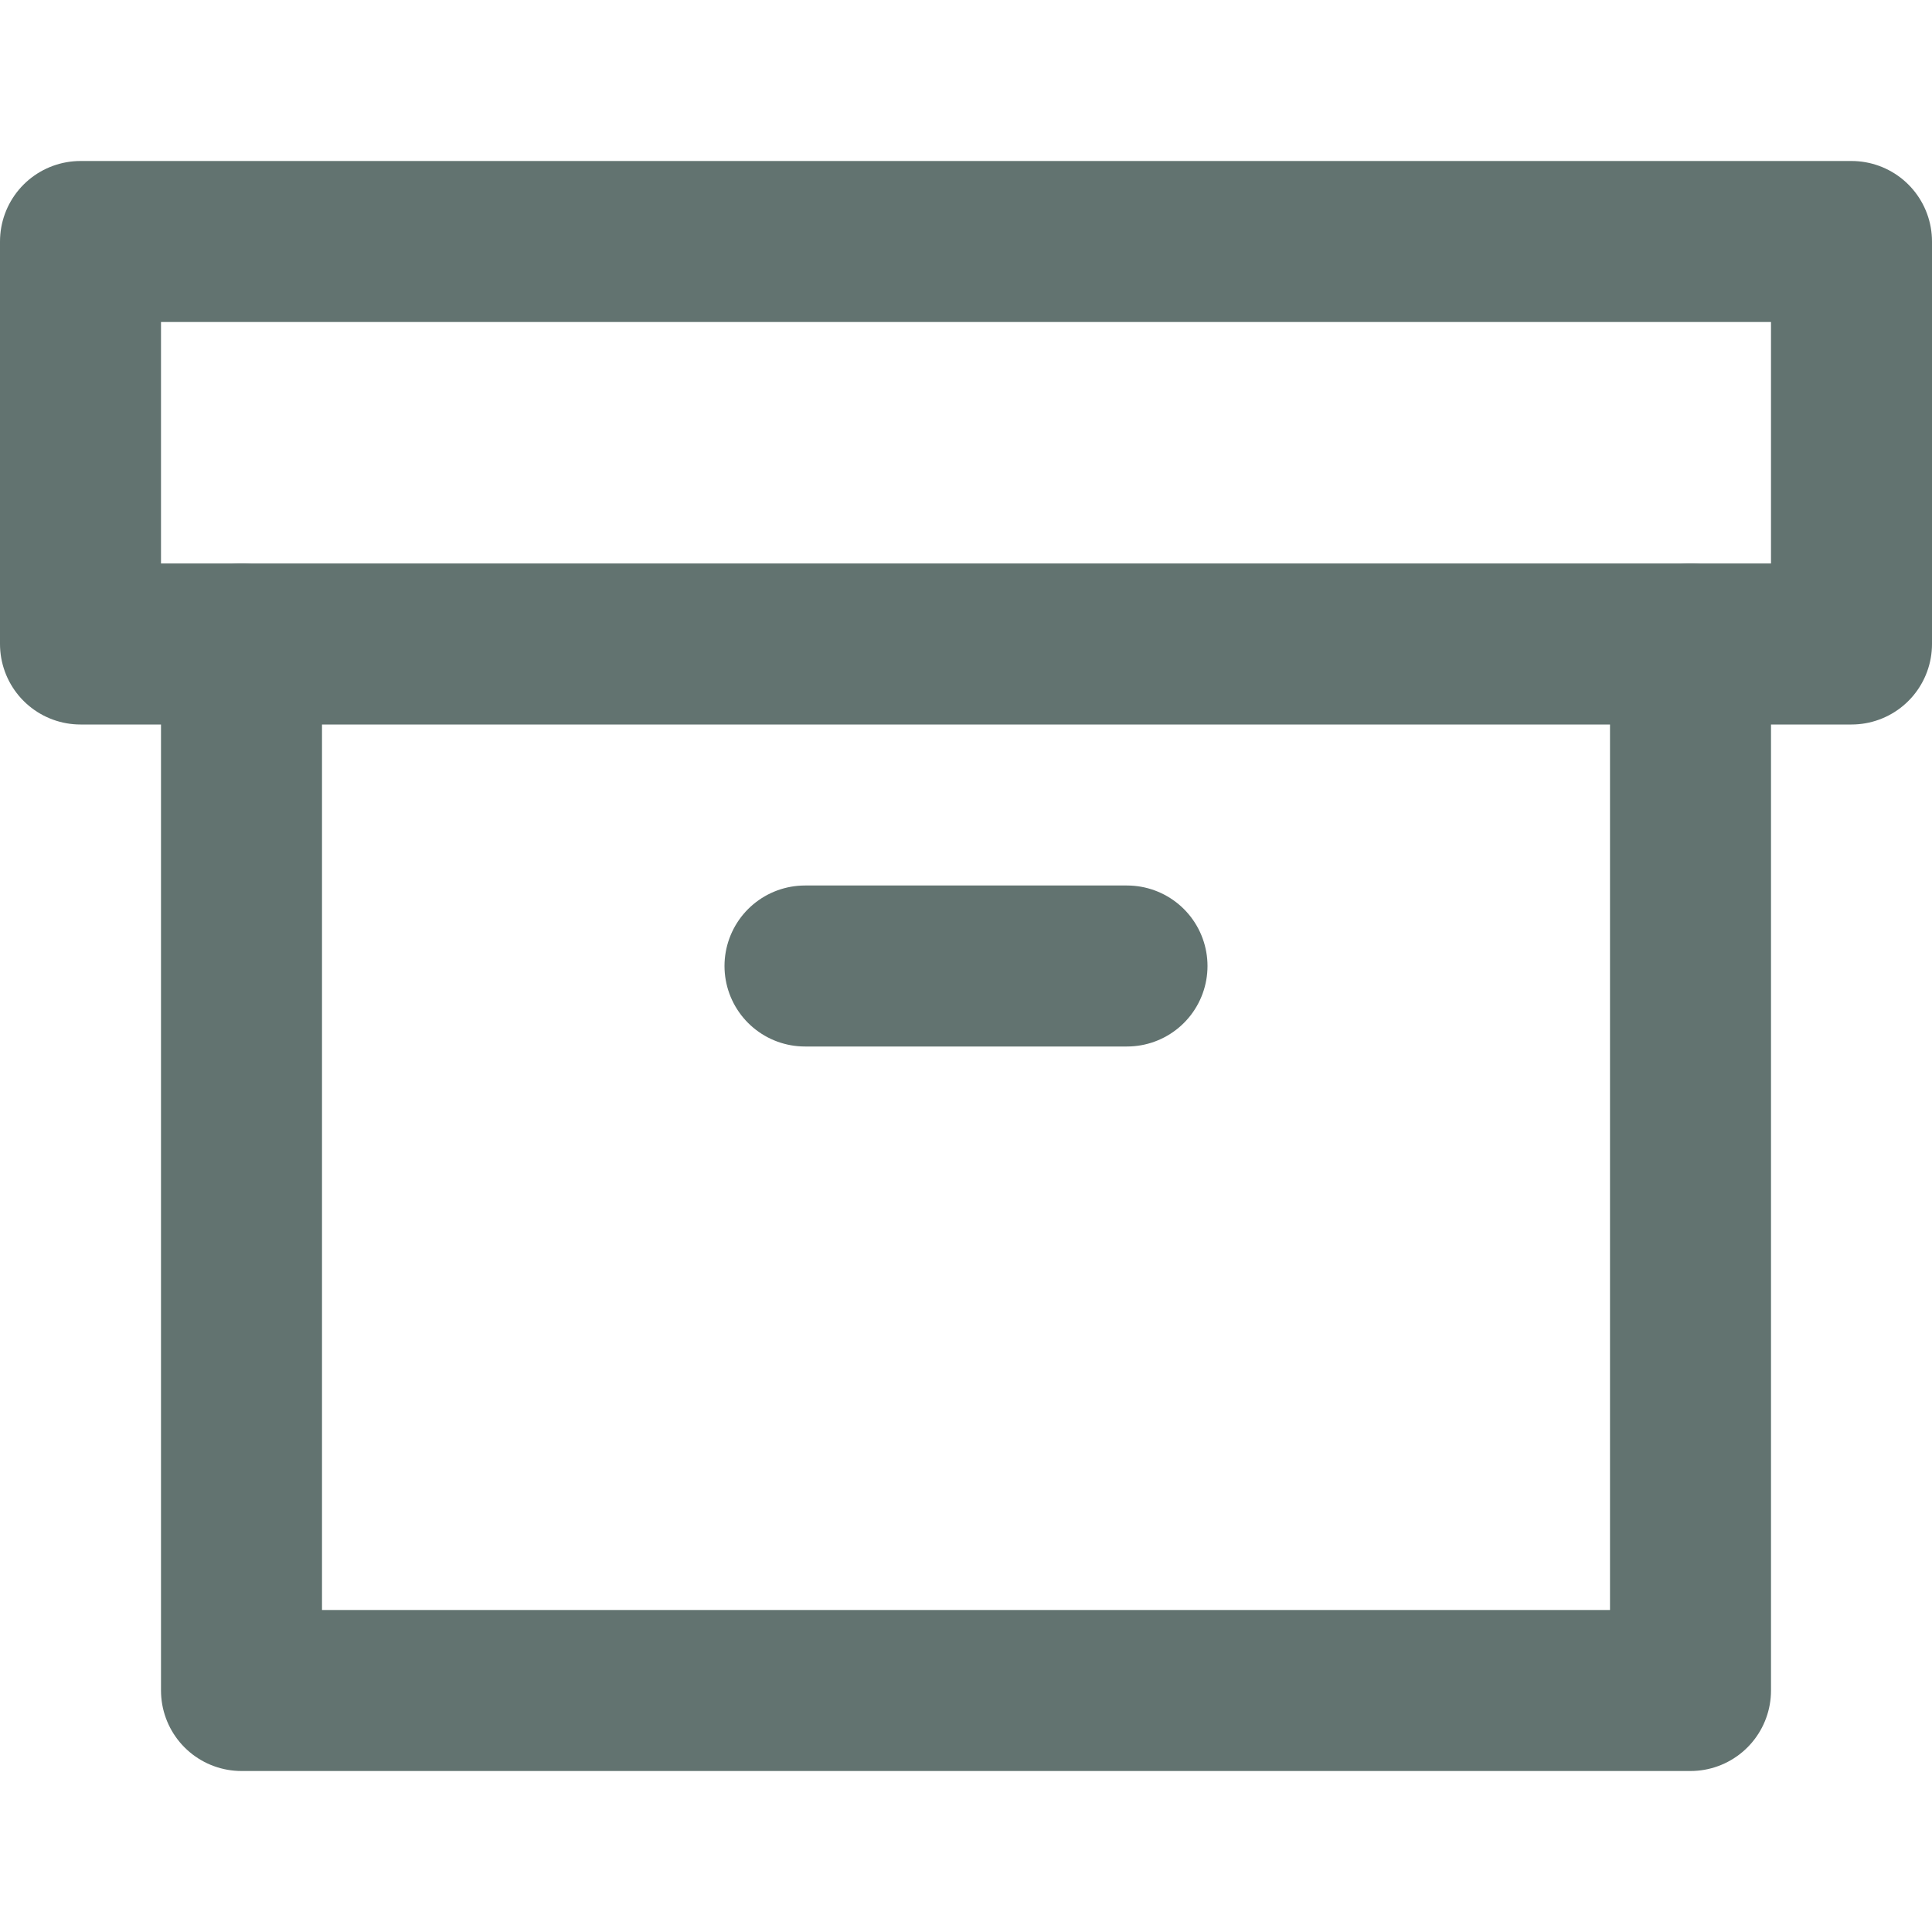
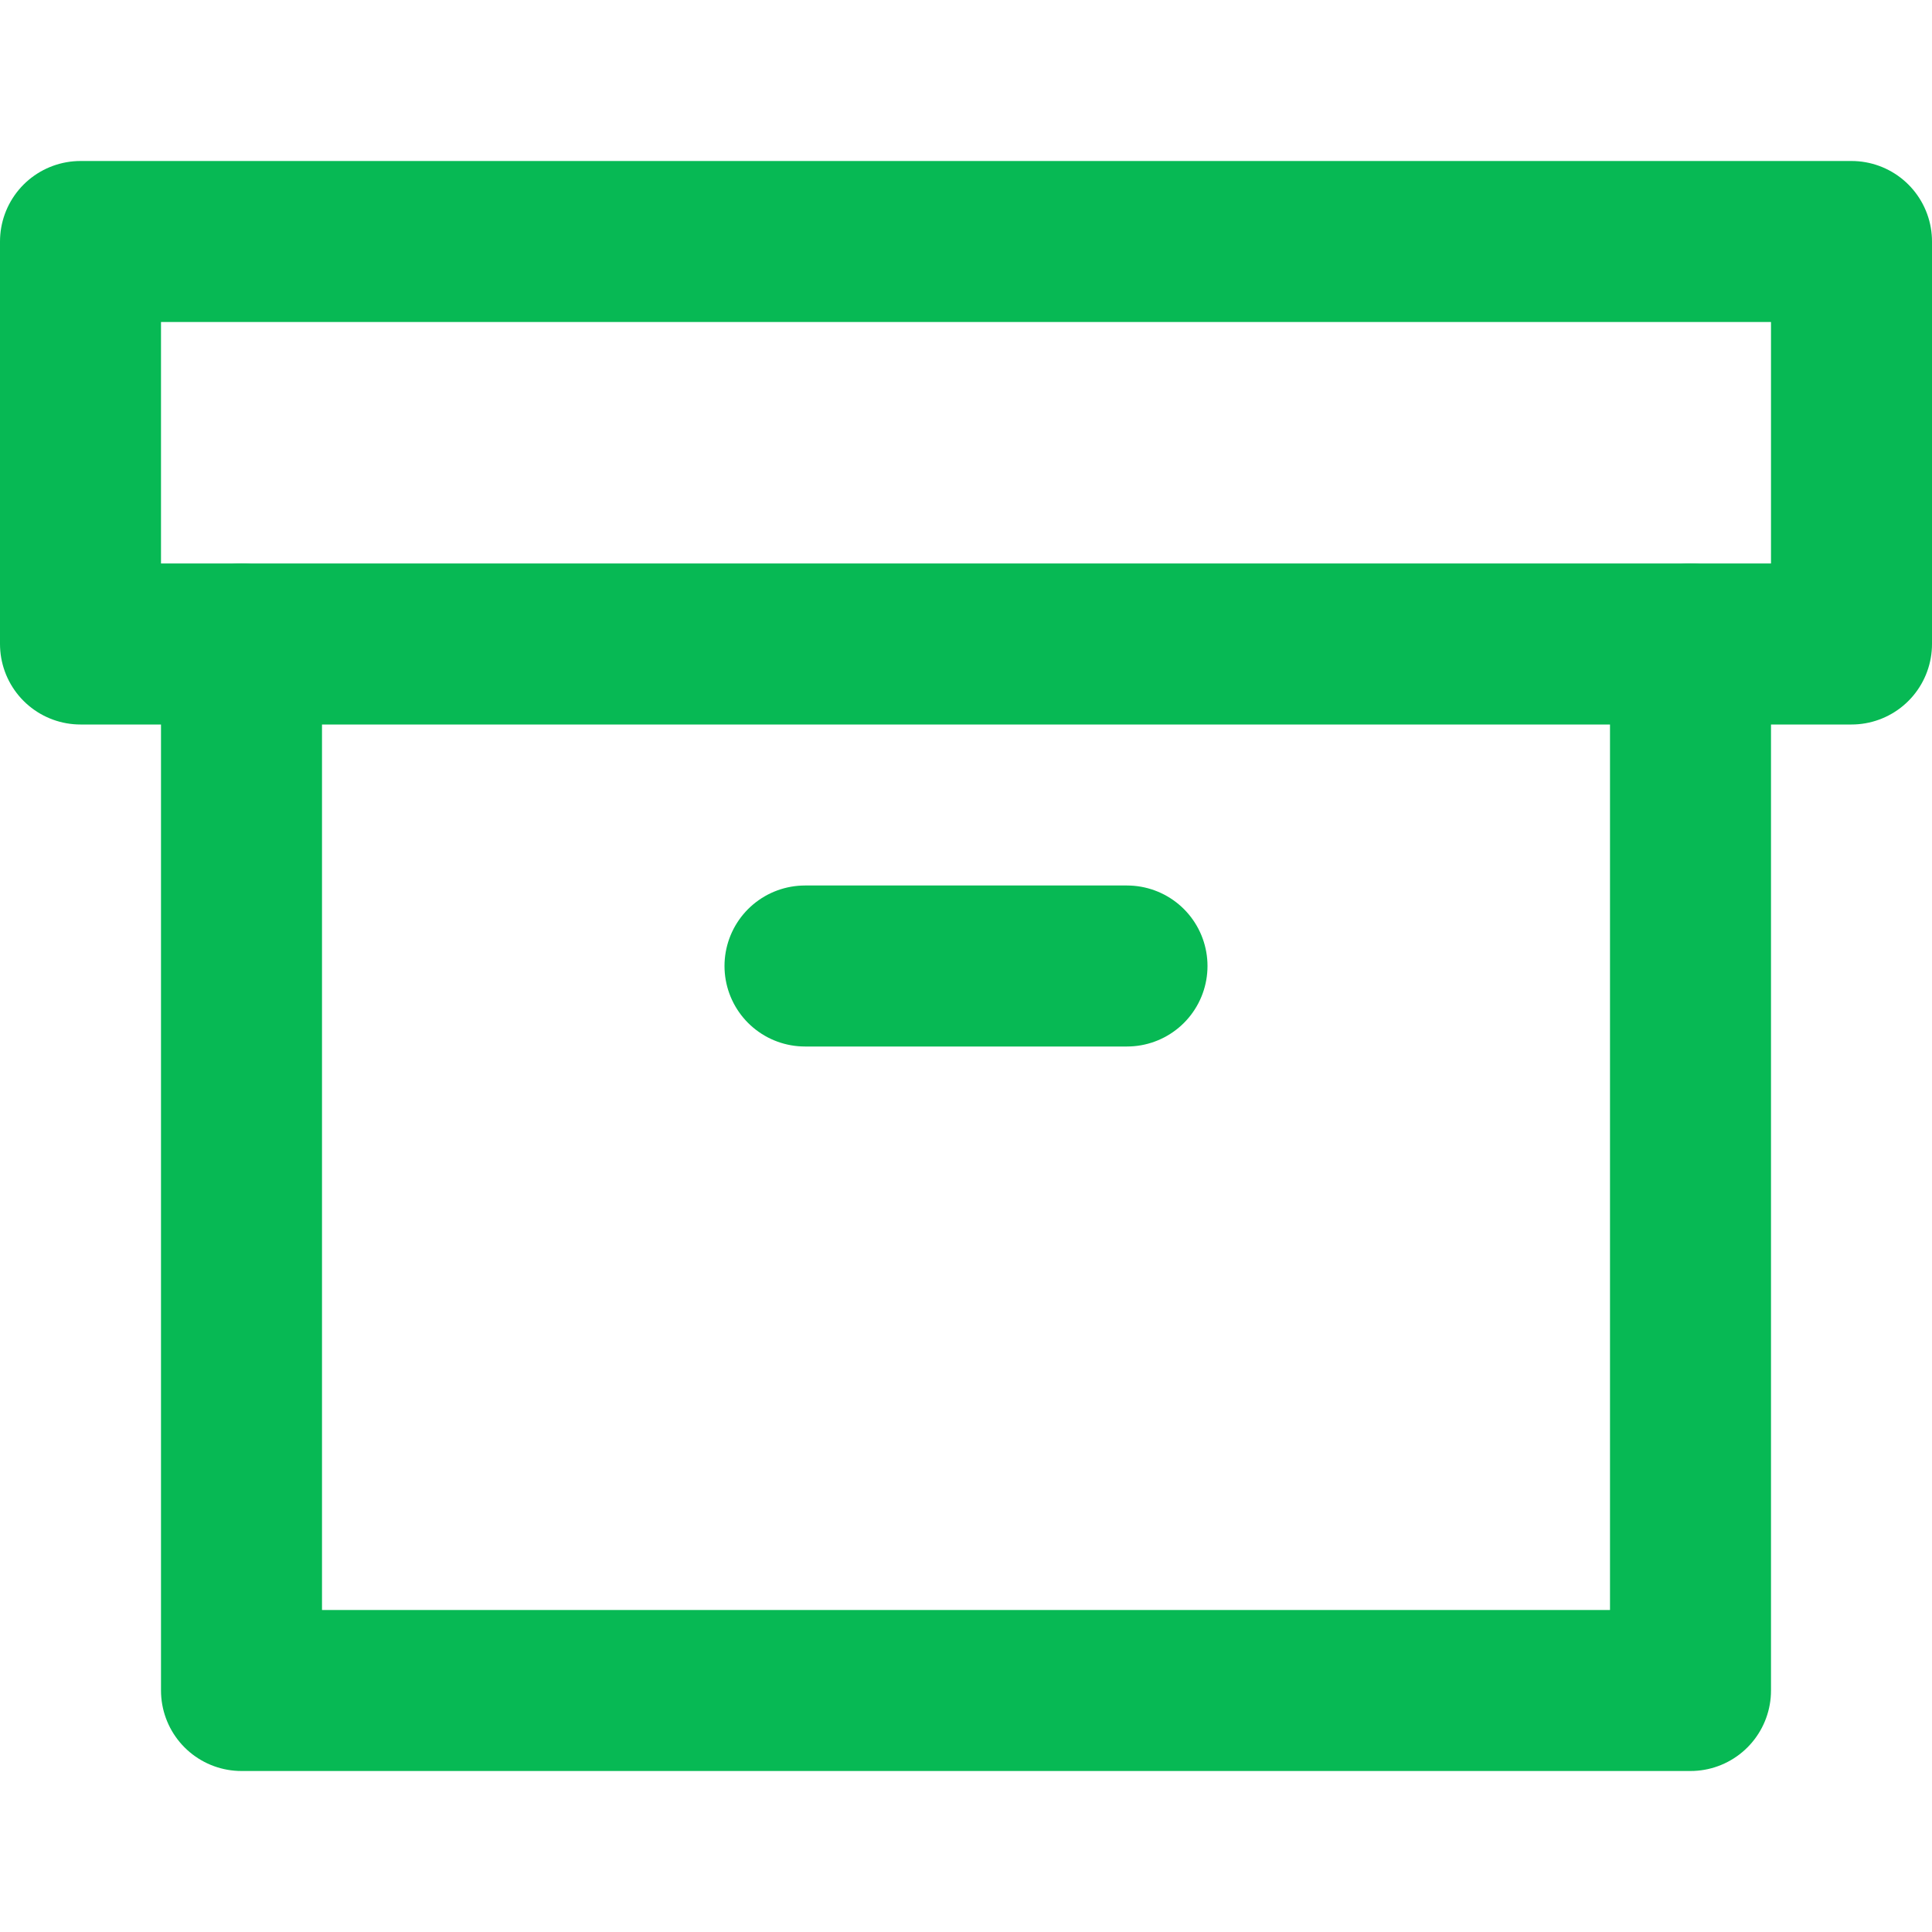
- <svg xmlns="http://www.w3.org/2000/svg" width="24" height="24" viewBox="0 0 24 24" fill="none" stroke="#627370" stroke-width="2" stroke-linecap="round" stroke-linejoin="round" class="feather feather-archive">
+ <svg xmlns="http://www.w3.org/2000/svg" width="24" height="24" viewBox="0 0 24 24" fill="none" stroke="#07B954" stroke-width="2" stroke-linecap="round" stroke-linejoin="round" class="feather feather-archive">
  <polyline points="21 8 21 21 3 21 3 8" />
  <rect x="1" y="3" width="22" height="5" />
  <line x1="10" y1="12" x2="14" y2="12" />
</svg>
